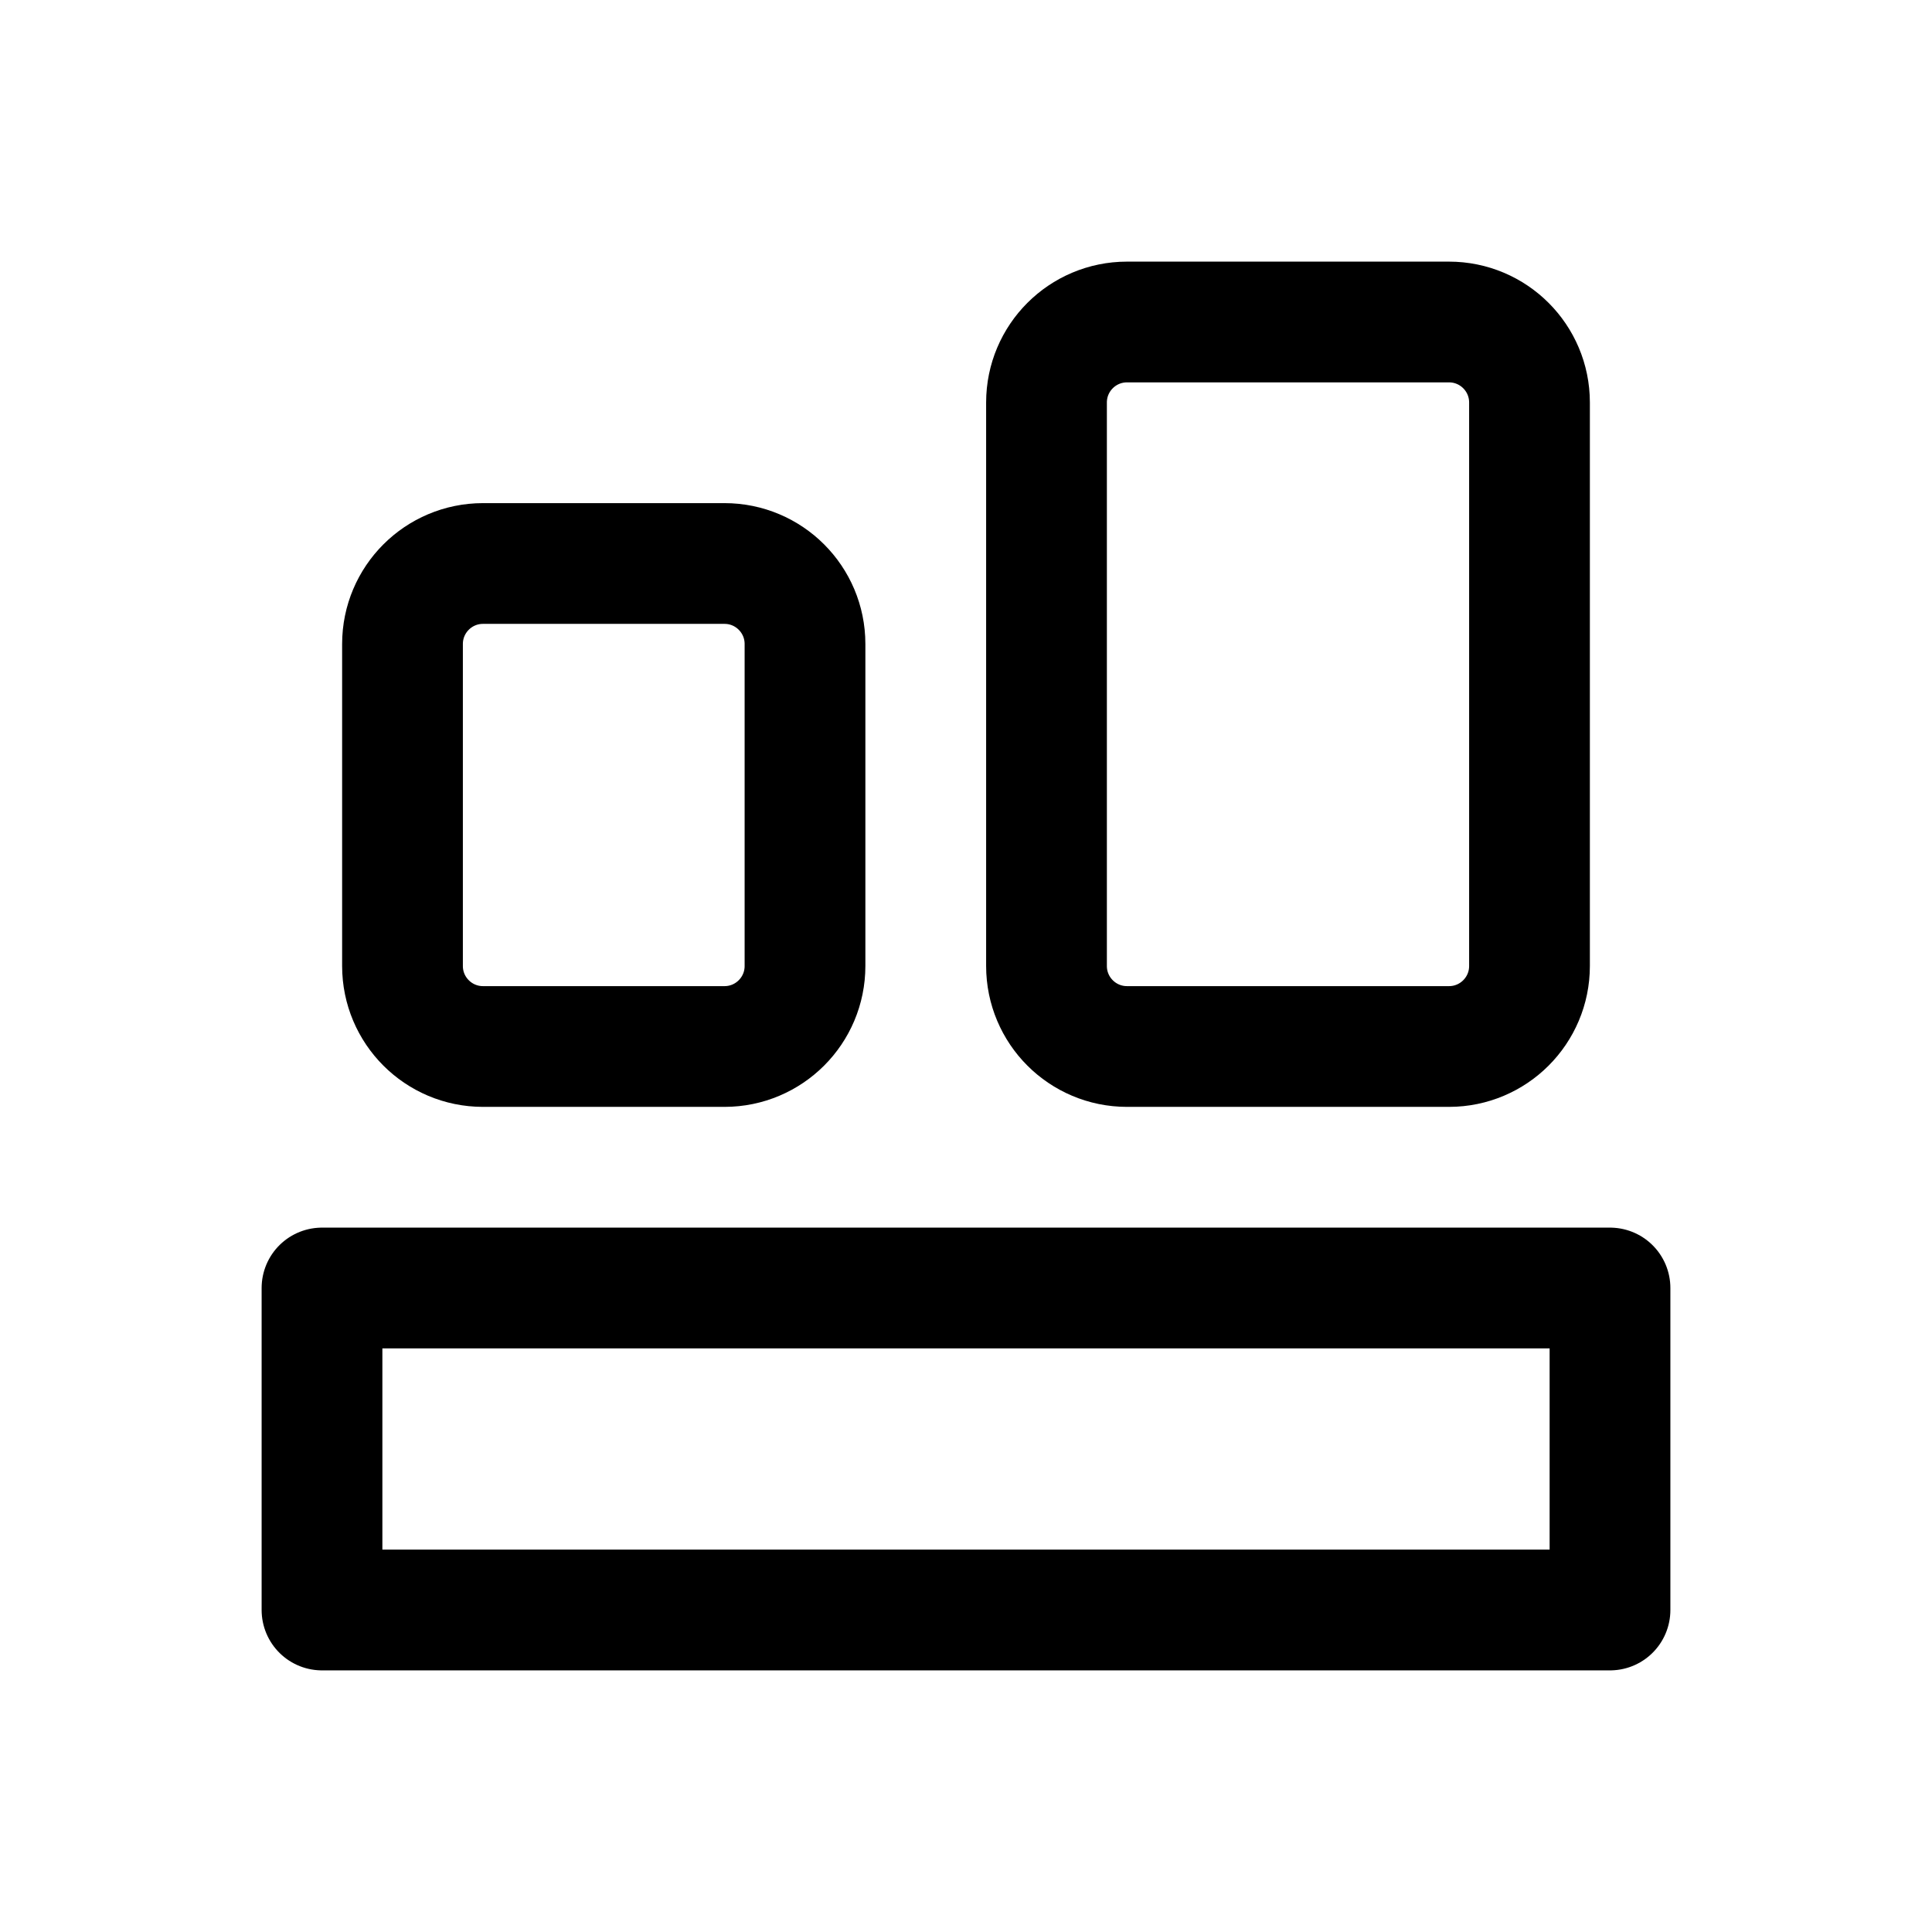
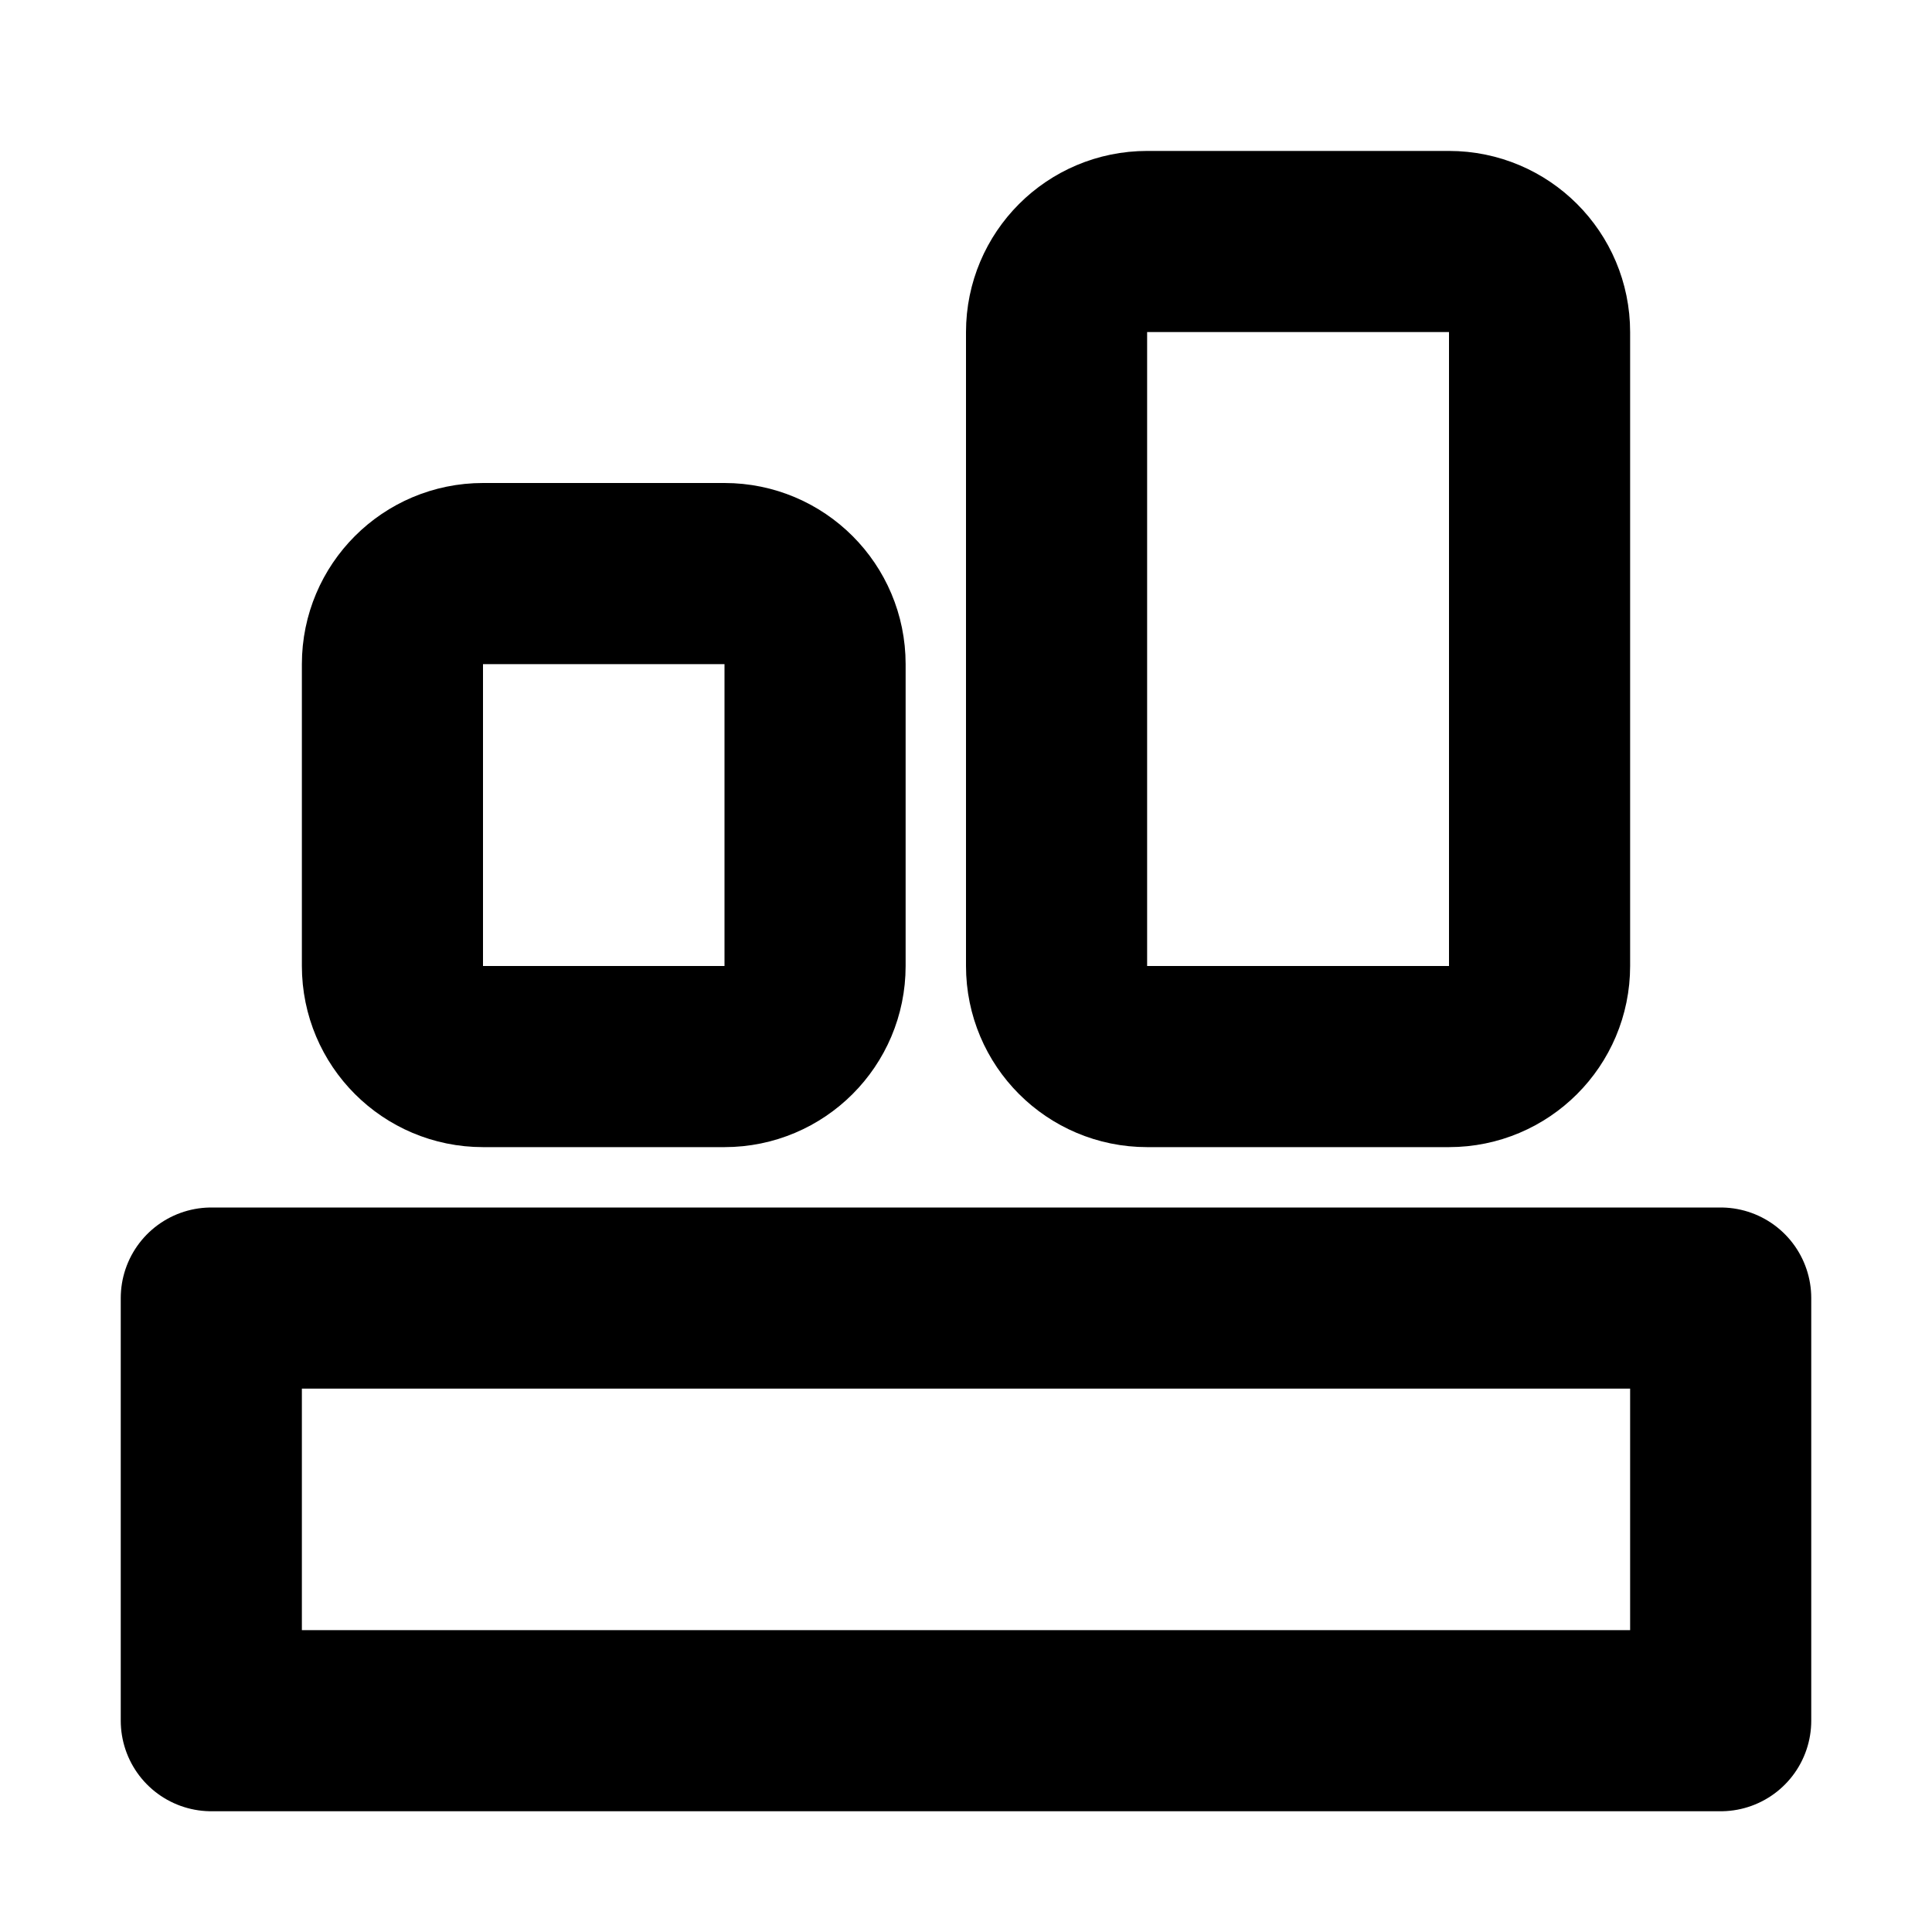
- <svg xmlns="http://www.w3.org/2000/svg" viewBox="0 0 24 24" fill="none" stroke="currentColor" stroke-width="1.5" stroke-linecap="round" stroke-linejoin="round">
-   <path d="M4 16h16v4H4z" />
-   <rect x="5" y="7" width="5" height="6" rx="1" />
-   <rect x="13" y="4" width="6" height="9" rx="1" />
+ <svg xmlns="http://www.w3.org/2000/svg" viewBox="0 0 16 16" fill="none" stroke="currentColor" stroke-width="1.5" stroke-linecap="round" stroke-linejoin="round">
+   <path d="M1.75 10.75h12.5v3.5H1.75z" />
+   <rect x="3.25" y="4.75" width="3.5" height="4" rx=".75" />
+   <rect x="8.75" y="2" width="4" height="6.75" rx=".75" />
</svg>
